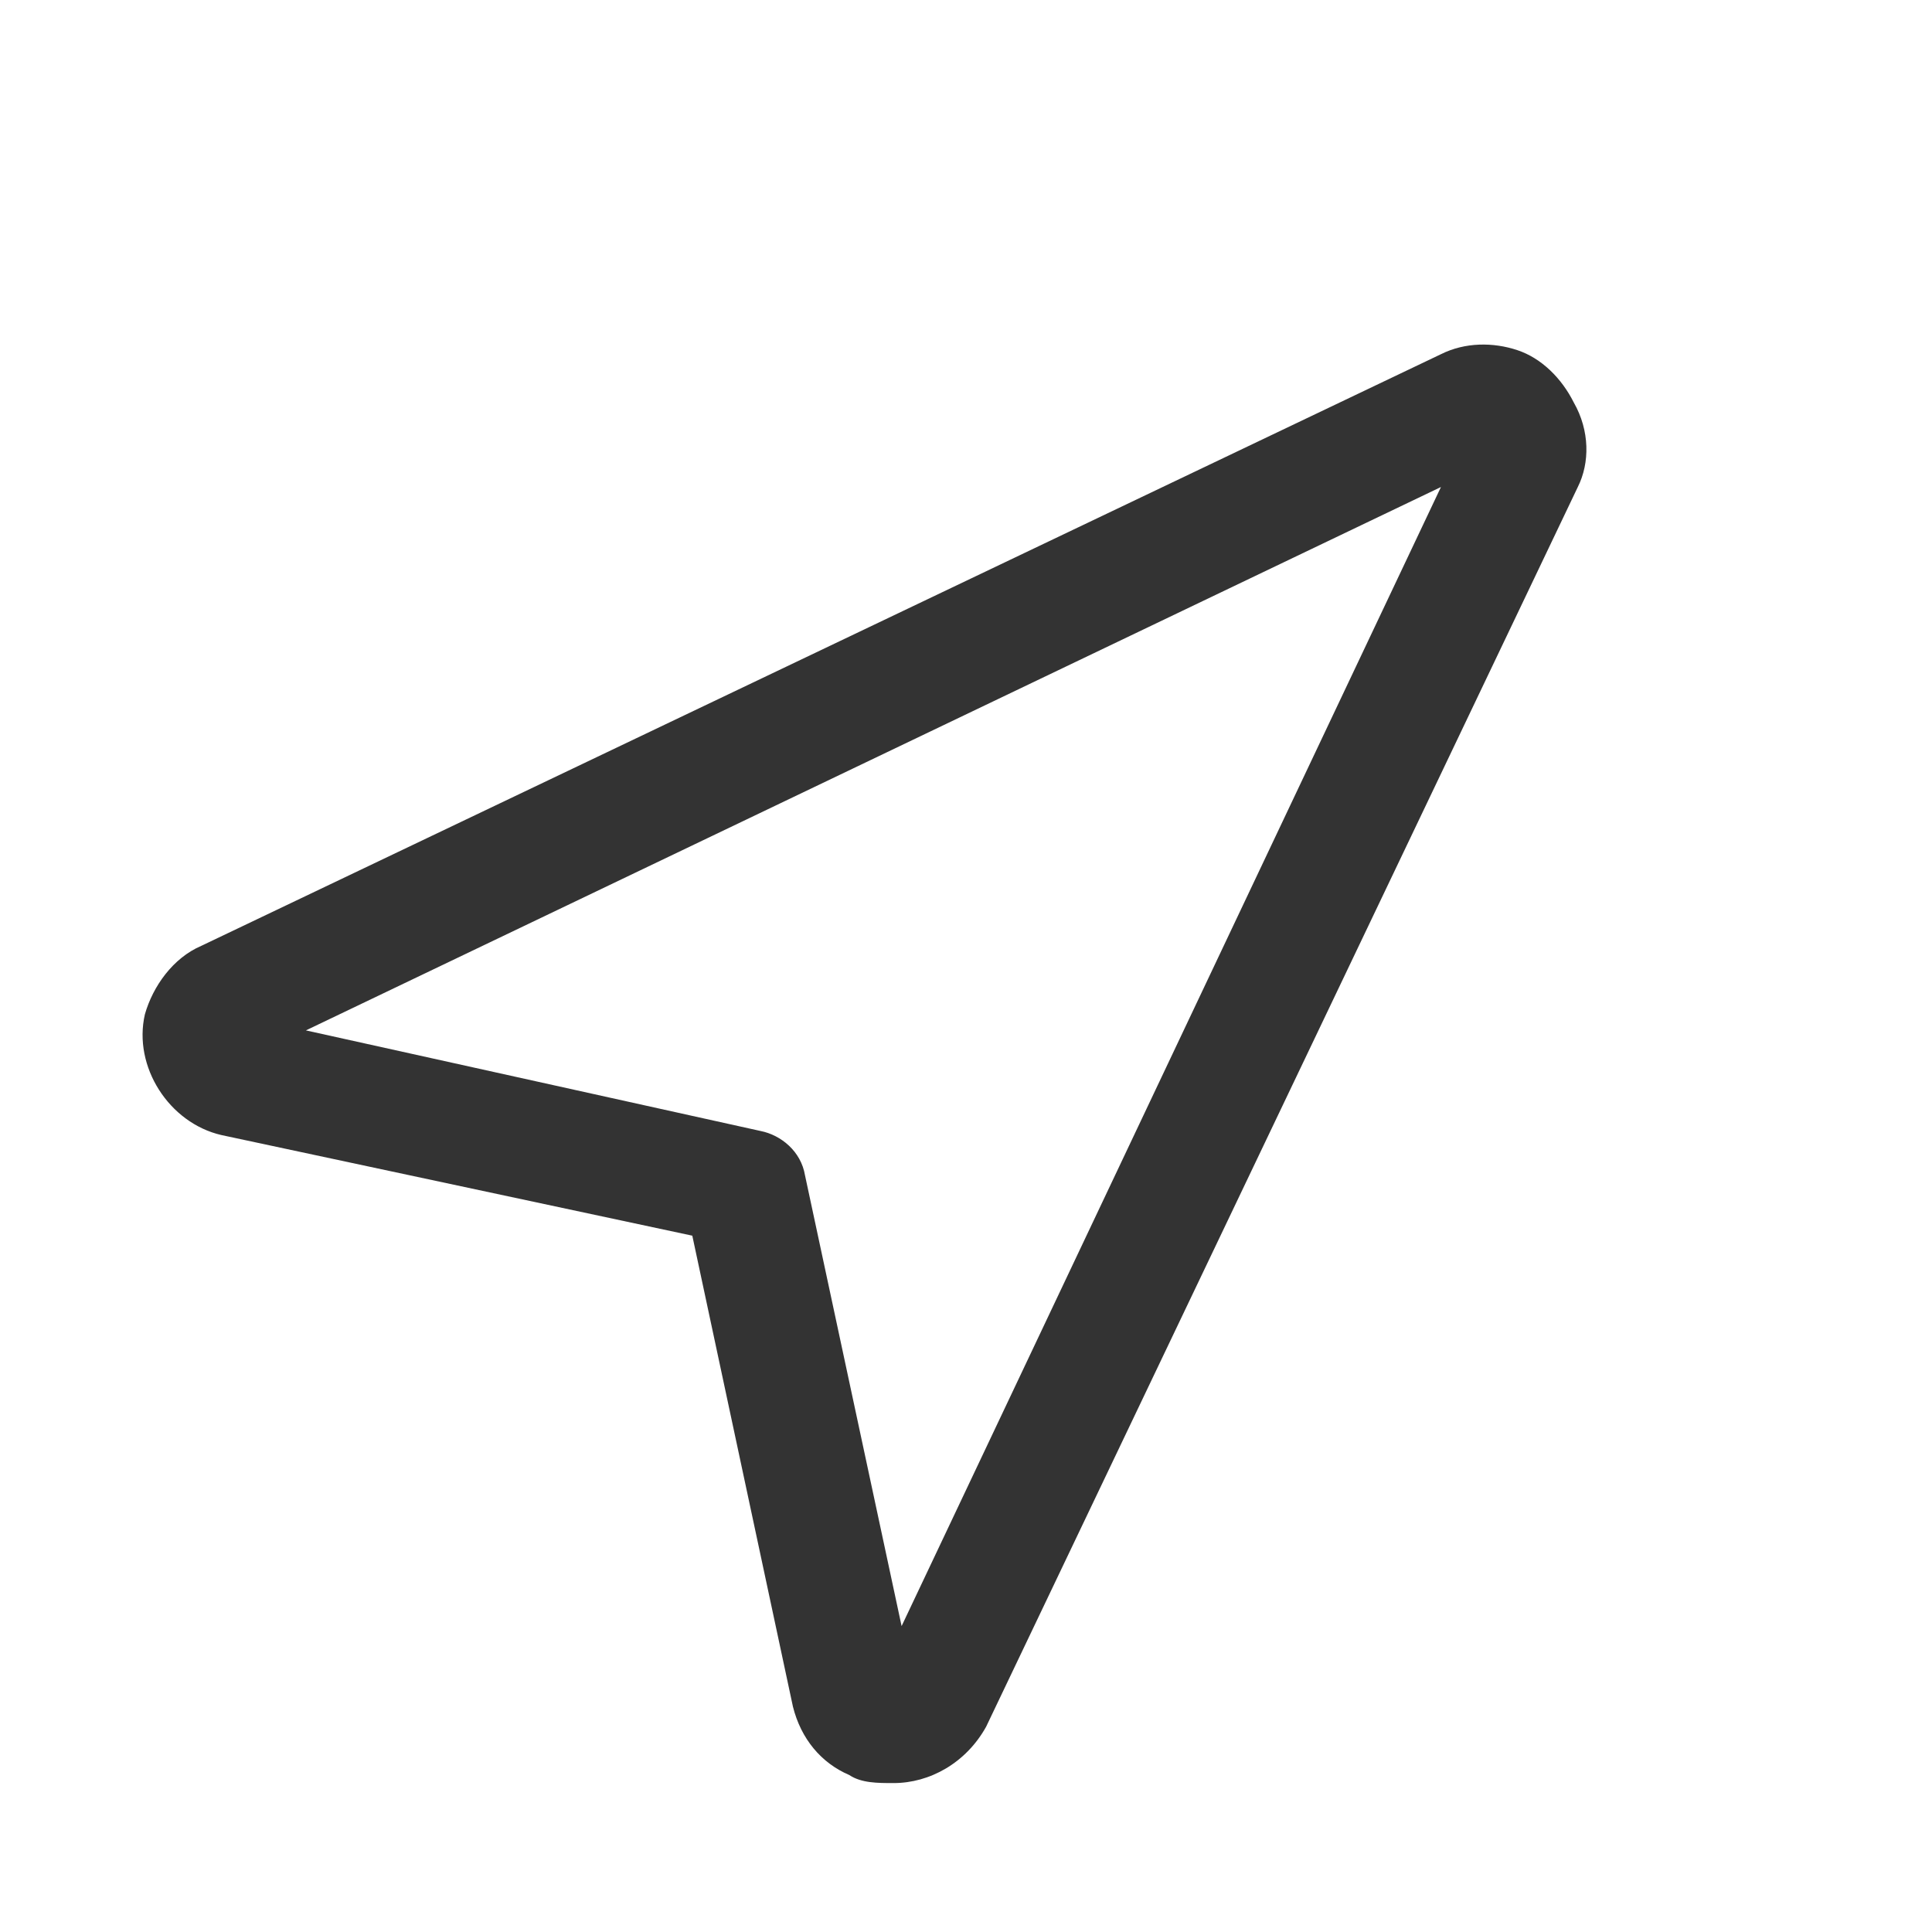
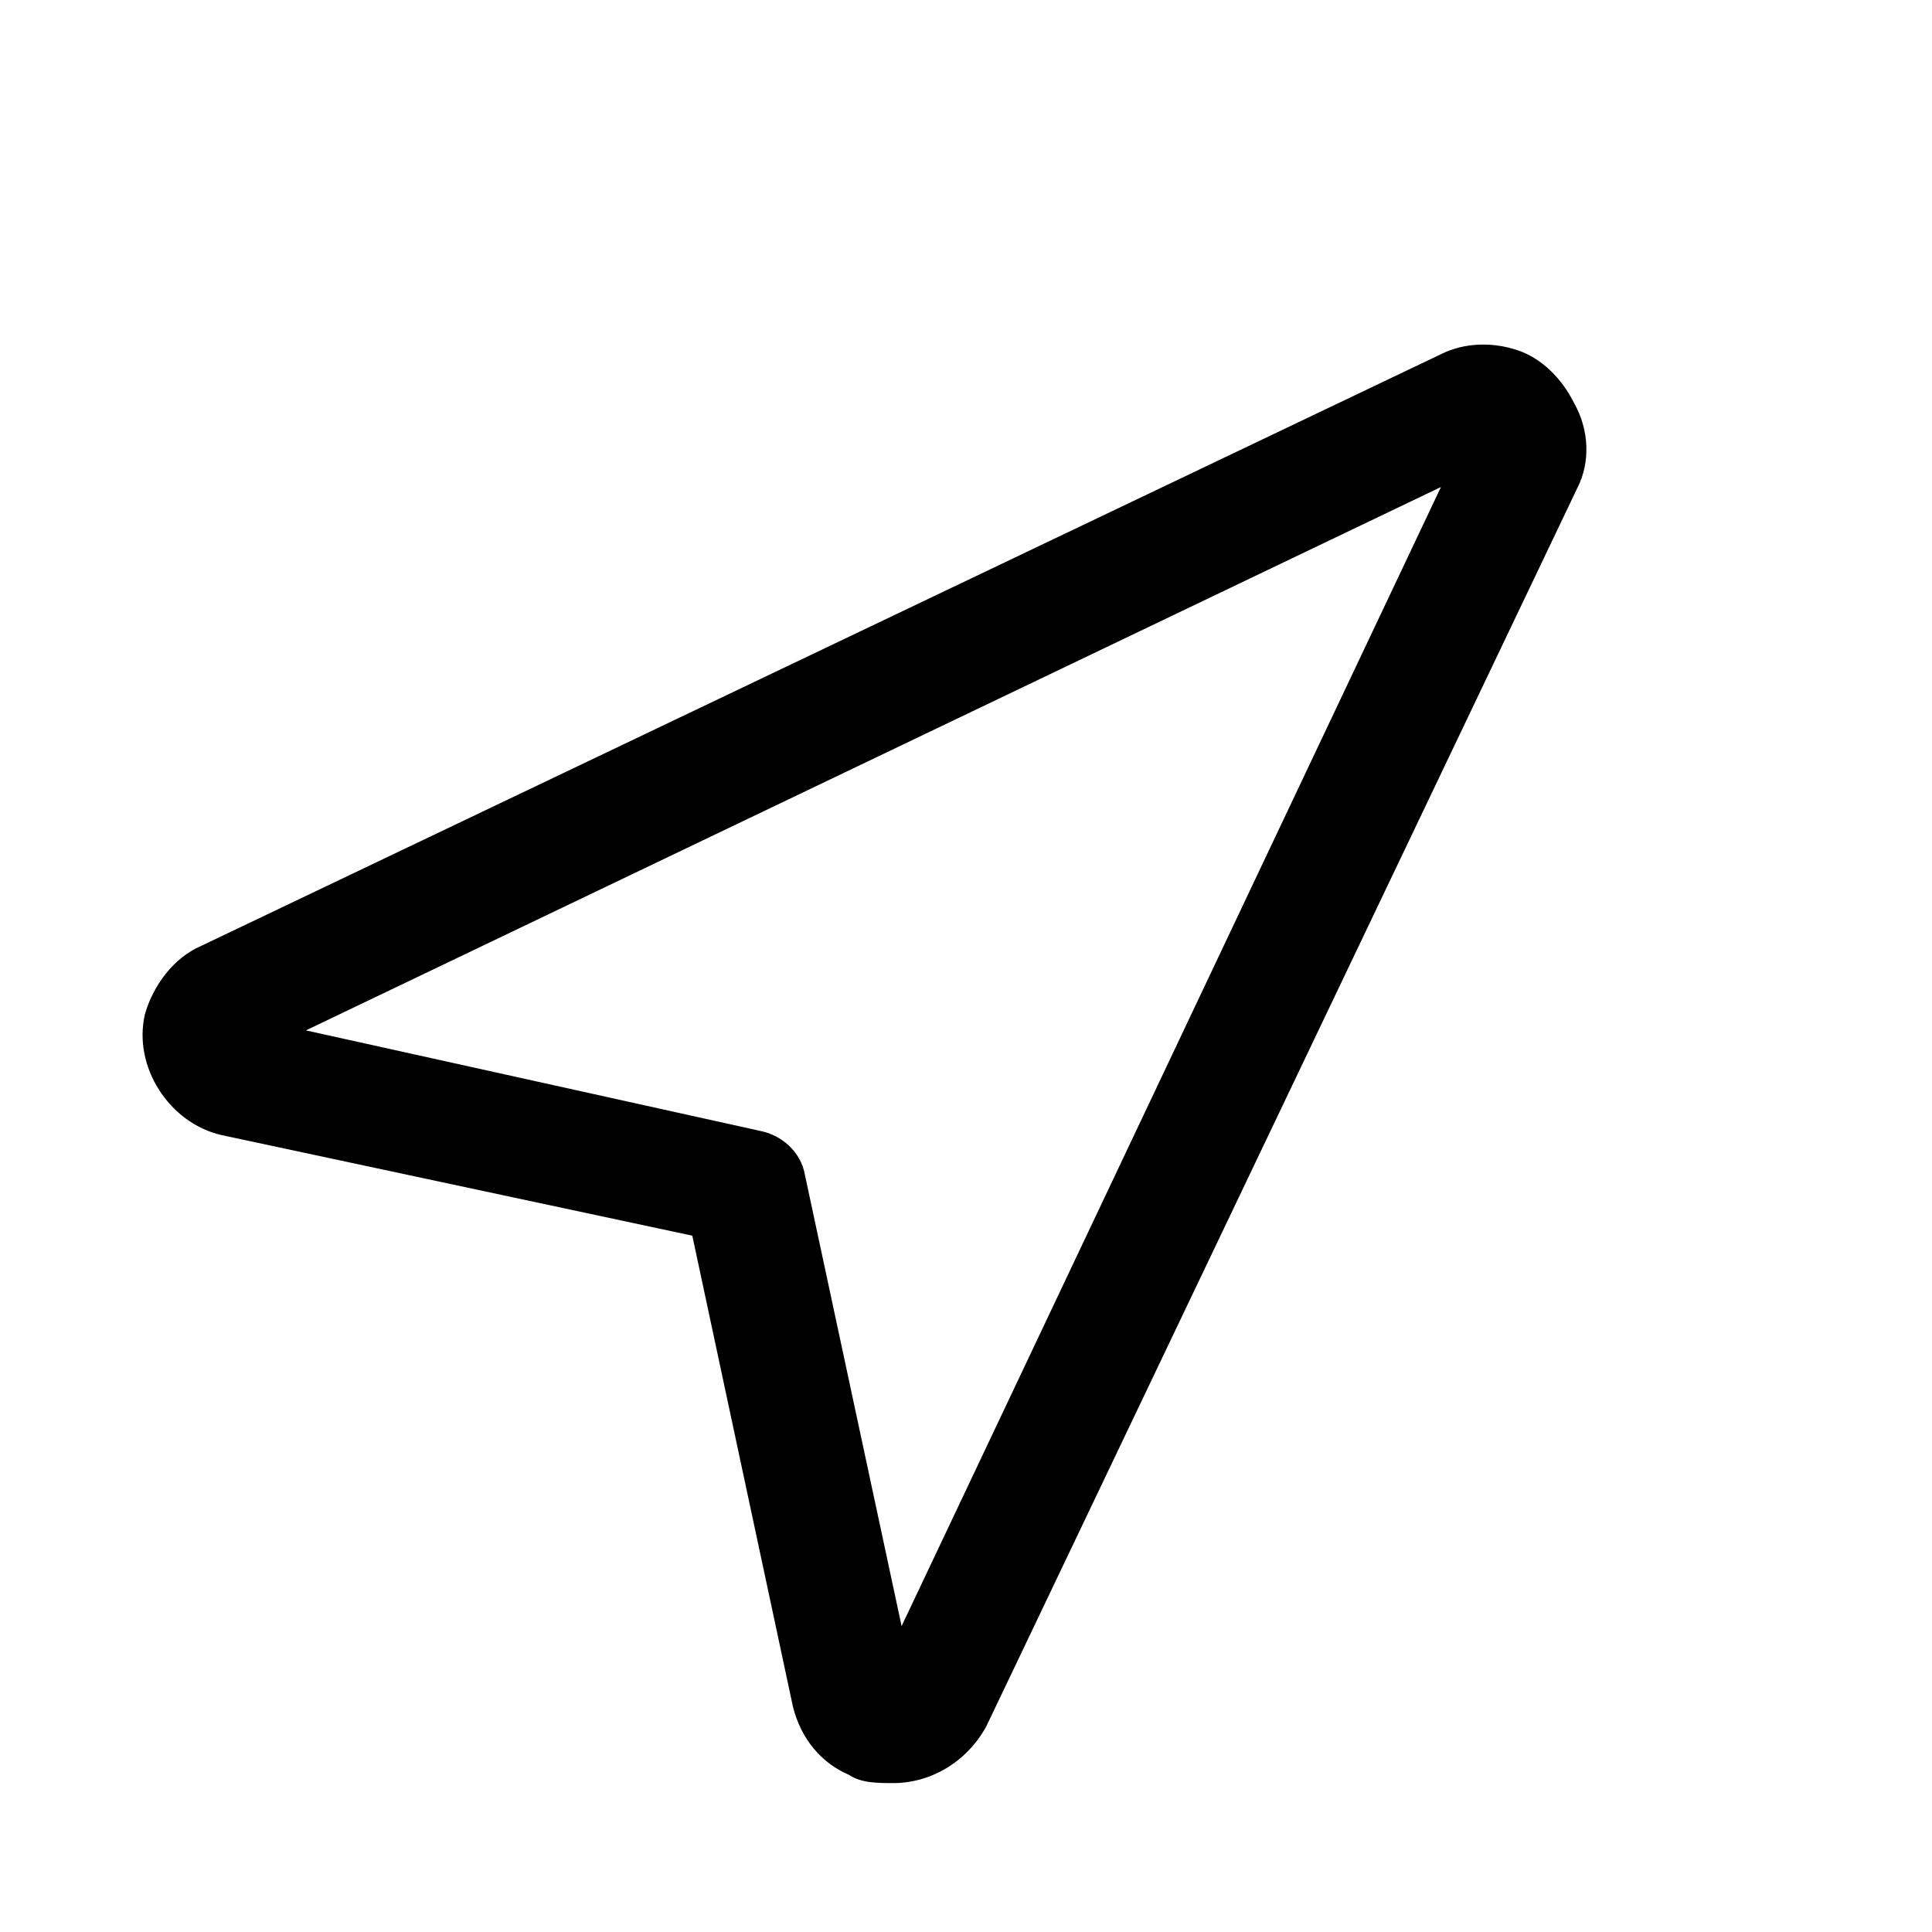
<svg xmlns="http://www.w3.org/2000/svg" class="icon" width="200px" height="200.00px" viewBox="0 0 1024 1024" version="1.1">
-   <path fill="#333333" d="M834.133 213.333c-6.4-12.8-17.067-23.467-29.867-27.733-12.8-4.267-27.733-4.267-40.533 2.133L106.667 501.333c-14.933 6.4-25.6 21.333-29.867 36.267-6.4 27.733 12.8 57.6 40.533 64l249.6 53.333 53.333 249.6c4.267 17.067 14.933 29.867 29.867 36.267 6.4 4.267 14.933 4.267 23.467 4.267 19.2 0 38.4-10.667 49.067-29.867l313.6-657.067c6.4-12.8 6.4-29.867-2.133-44.8zM477.867 861.867L426.667 622.933c-2.133-12.8-12.8-21.333-23.467-23.467L162.133 546.133l601.6-288-285.867 603.733z" />
+   <path d="M834.133 213.333c-6.4-12.8-17.067-23.467-29.867-27.733-12.8-4.267-27.733-4.267-40.533 2.133L106.667 501.333c-14.933 6.4-25.6 21.333-29.867 36.267-6.4 27.733 12.8 57.6 40.533 64l249.6 53.333 53.333 249.6c4.267 17.067 14.933 29.867 29.867 36.267 6.4 4.267 14.933 4.267 23.467 4.267 19.2 0 38.4-10.667 49.067-29.867l313.6-657.067c6.4-12.8 6.4-29.867-2.133-44.8zM477.867 861.867L426.667 622.933c-2.133-12.8-12.8-21.333-23.467-23.467L162.133 546.133l601.6-288-285.867 603.733z" />
</svg>
